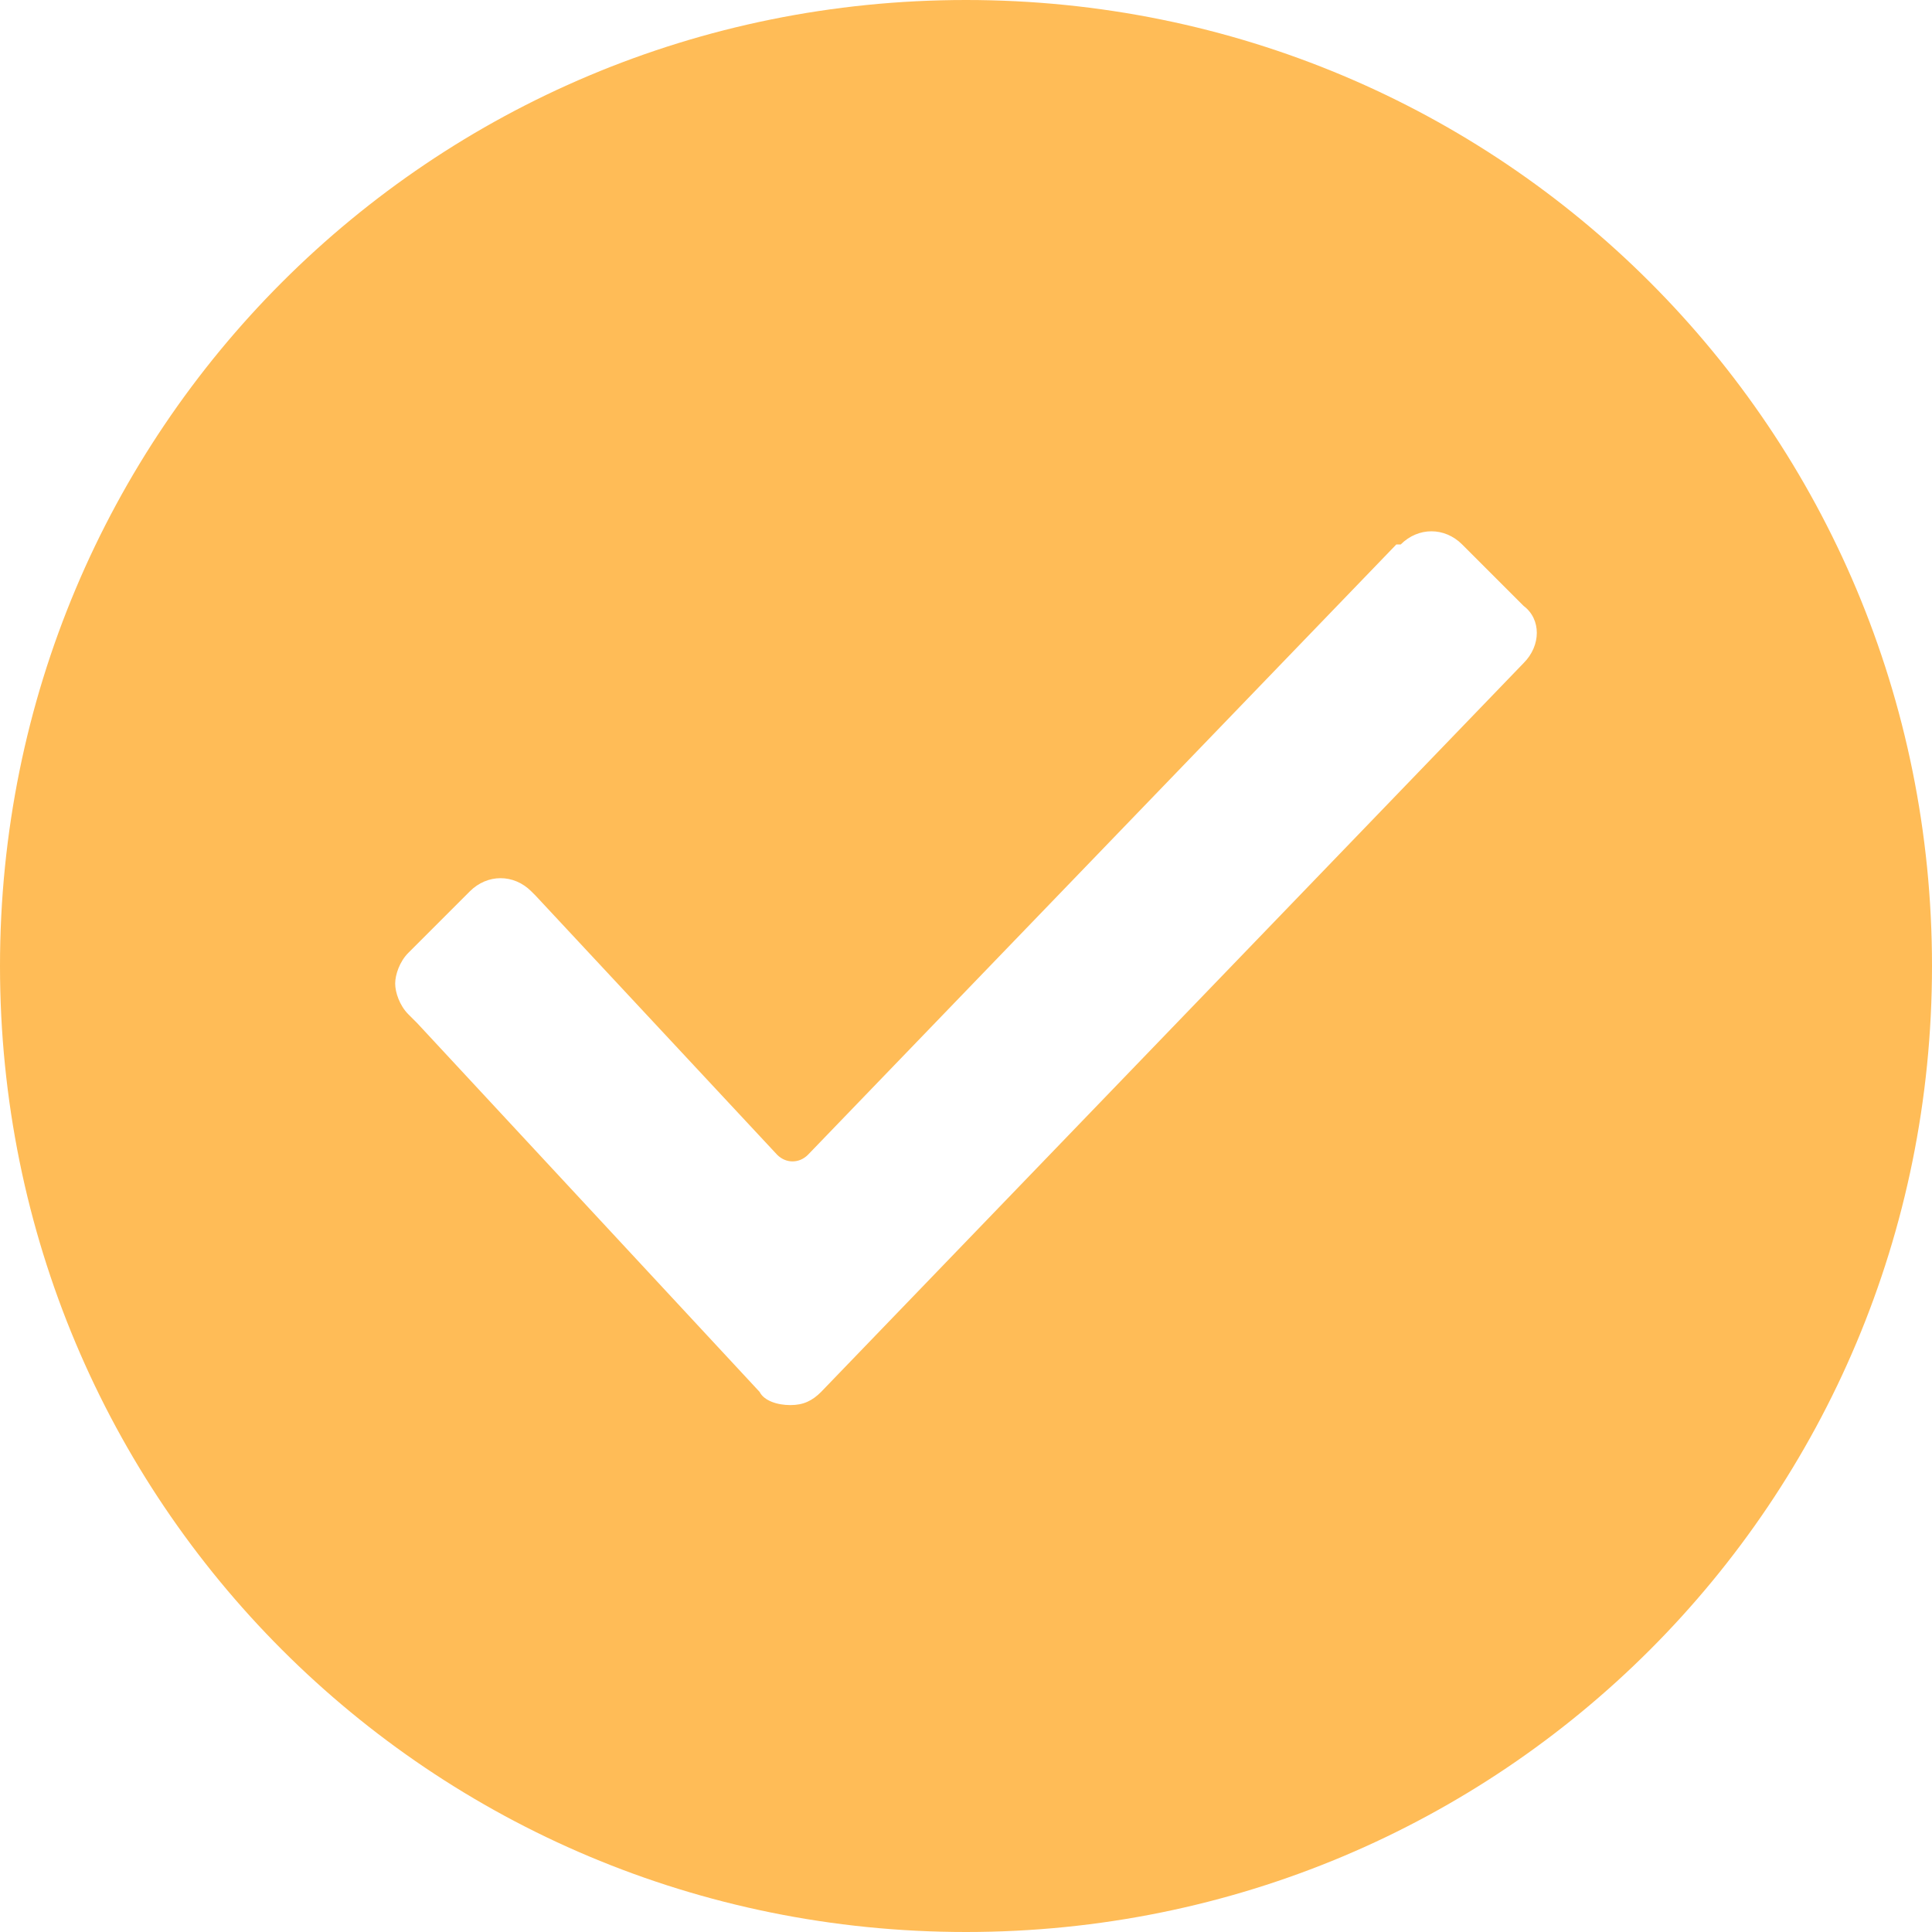
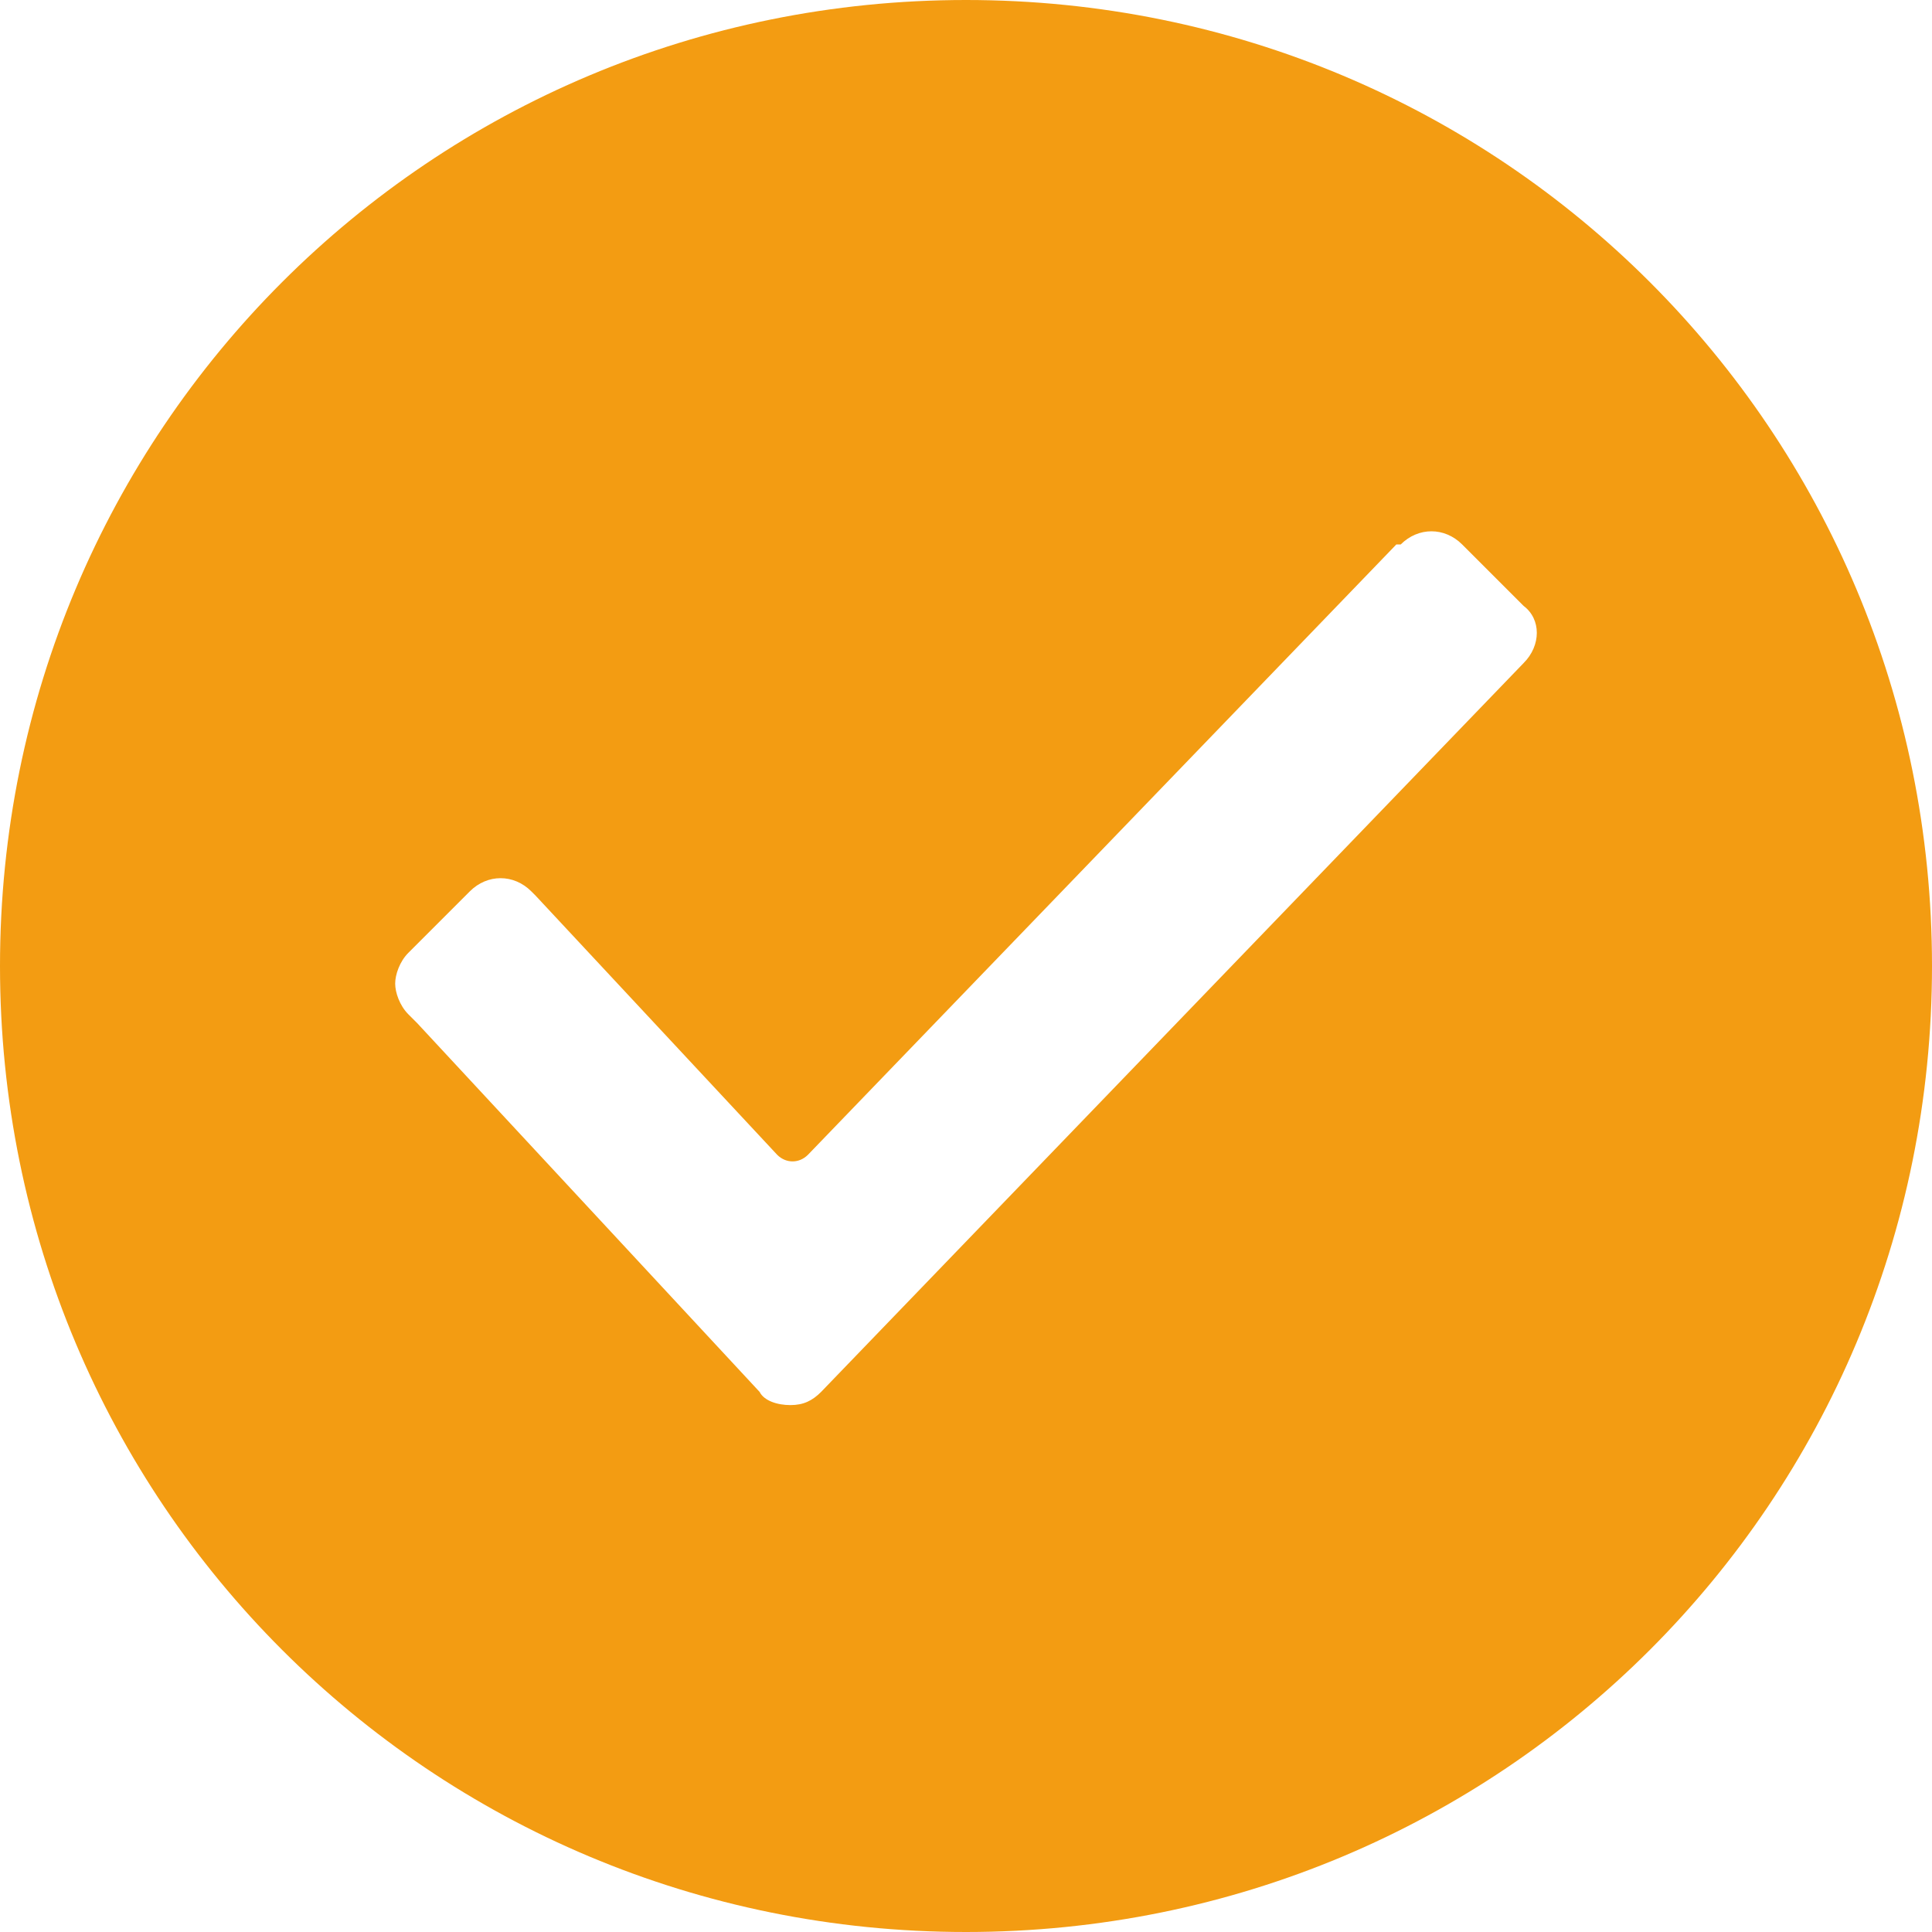
<svg xmlns="http://www.w3.org/2000/svg" version="1.1" viewBox="0 0 44 44" enable-background="new 0 0 44 44" width="32px" height="32px">
-   <path d="m22,0c-12.2,0-22,9.8-22,22s9.8,22 22,22 22-9.8 22-22-9.8-22-22-22zm12.7,15.1l0,0-16,16.6c-0.2,0.2-0.4,0.3-0.7,0.3-0.3,0-0.6-0.1-0.7-0.3l-7.8-8.4-.2-.2c-0.2-0.2-0.3-0.5-0.3-0.7s0.1-0.5 0.3-0.7l1.4-1.4c0.4-0.4 1-0.4 1.4,0l.1,.1 5.5,5.9c0.2,0.2 0.5,0.2 0.7,0l13.4-13.9h0.1c0.4-0.4 1-0.4 1.4,0l1.4,1.4c0.4,0.3 0.4,0.9 0,1.3z" fill="#ffbc57" />
+   <path d="m22,0c-12.2,0-22,9.8-22,22s9.8,22 22,22 22-9.8 22-22-9.8-22-22-22zm12.7,15.1l0,0-16,16.6c-0.2,0.2-0.4,0.3-0.7,0.3-0.3,0-0.6-0.1-0.7-0.3l-7.8-8.4-.2-.2c-0.2-0.2-0.3-0.5-0.3-0.7s0.1-0.5 0.3-0.7l1.4-1.4c0.4-0.4 1-0.4 1.4,0l.1,.1 5.5,5.9c0.2,0.2 0.5,0.2 0.7,0l13.4-13.9h0.1c0.4-0.4 1-0.4 1.4,0l1.4,1.4c0.4,0.3 0.4,0.9 0,1.3z" fill="#f39c12" />
</svg>
